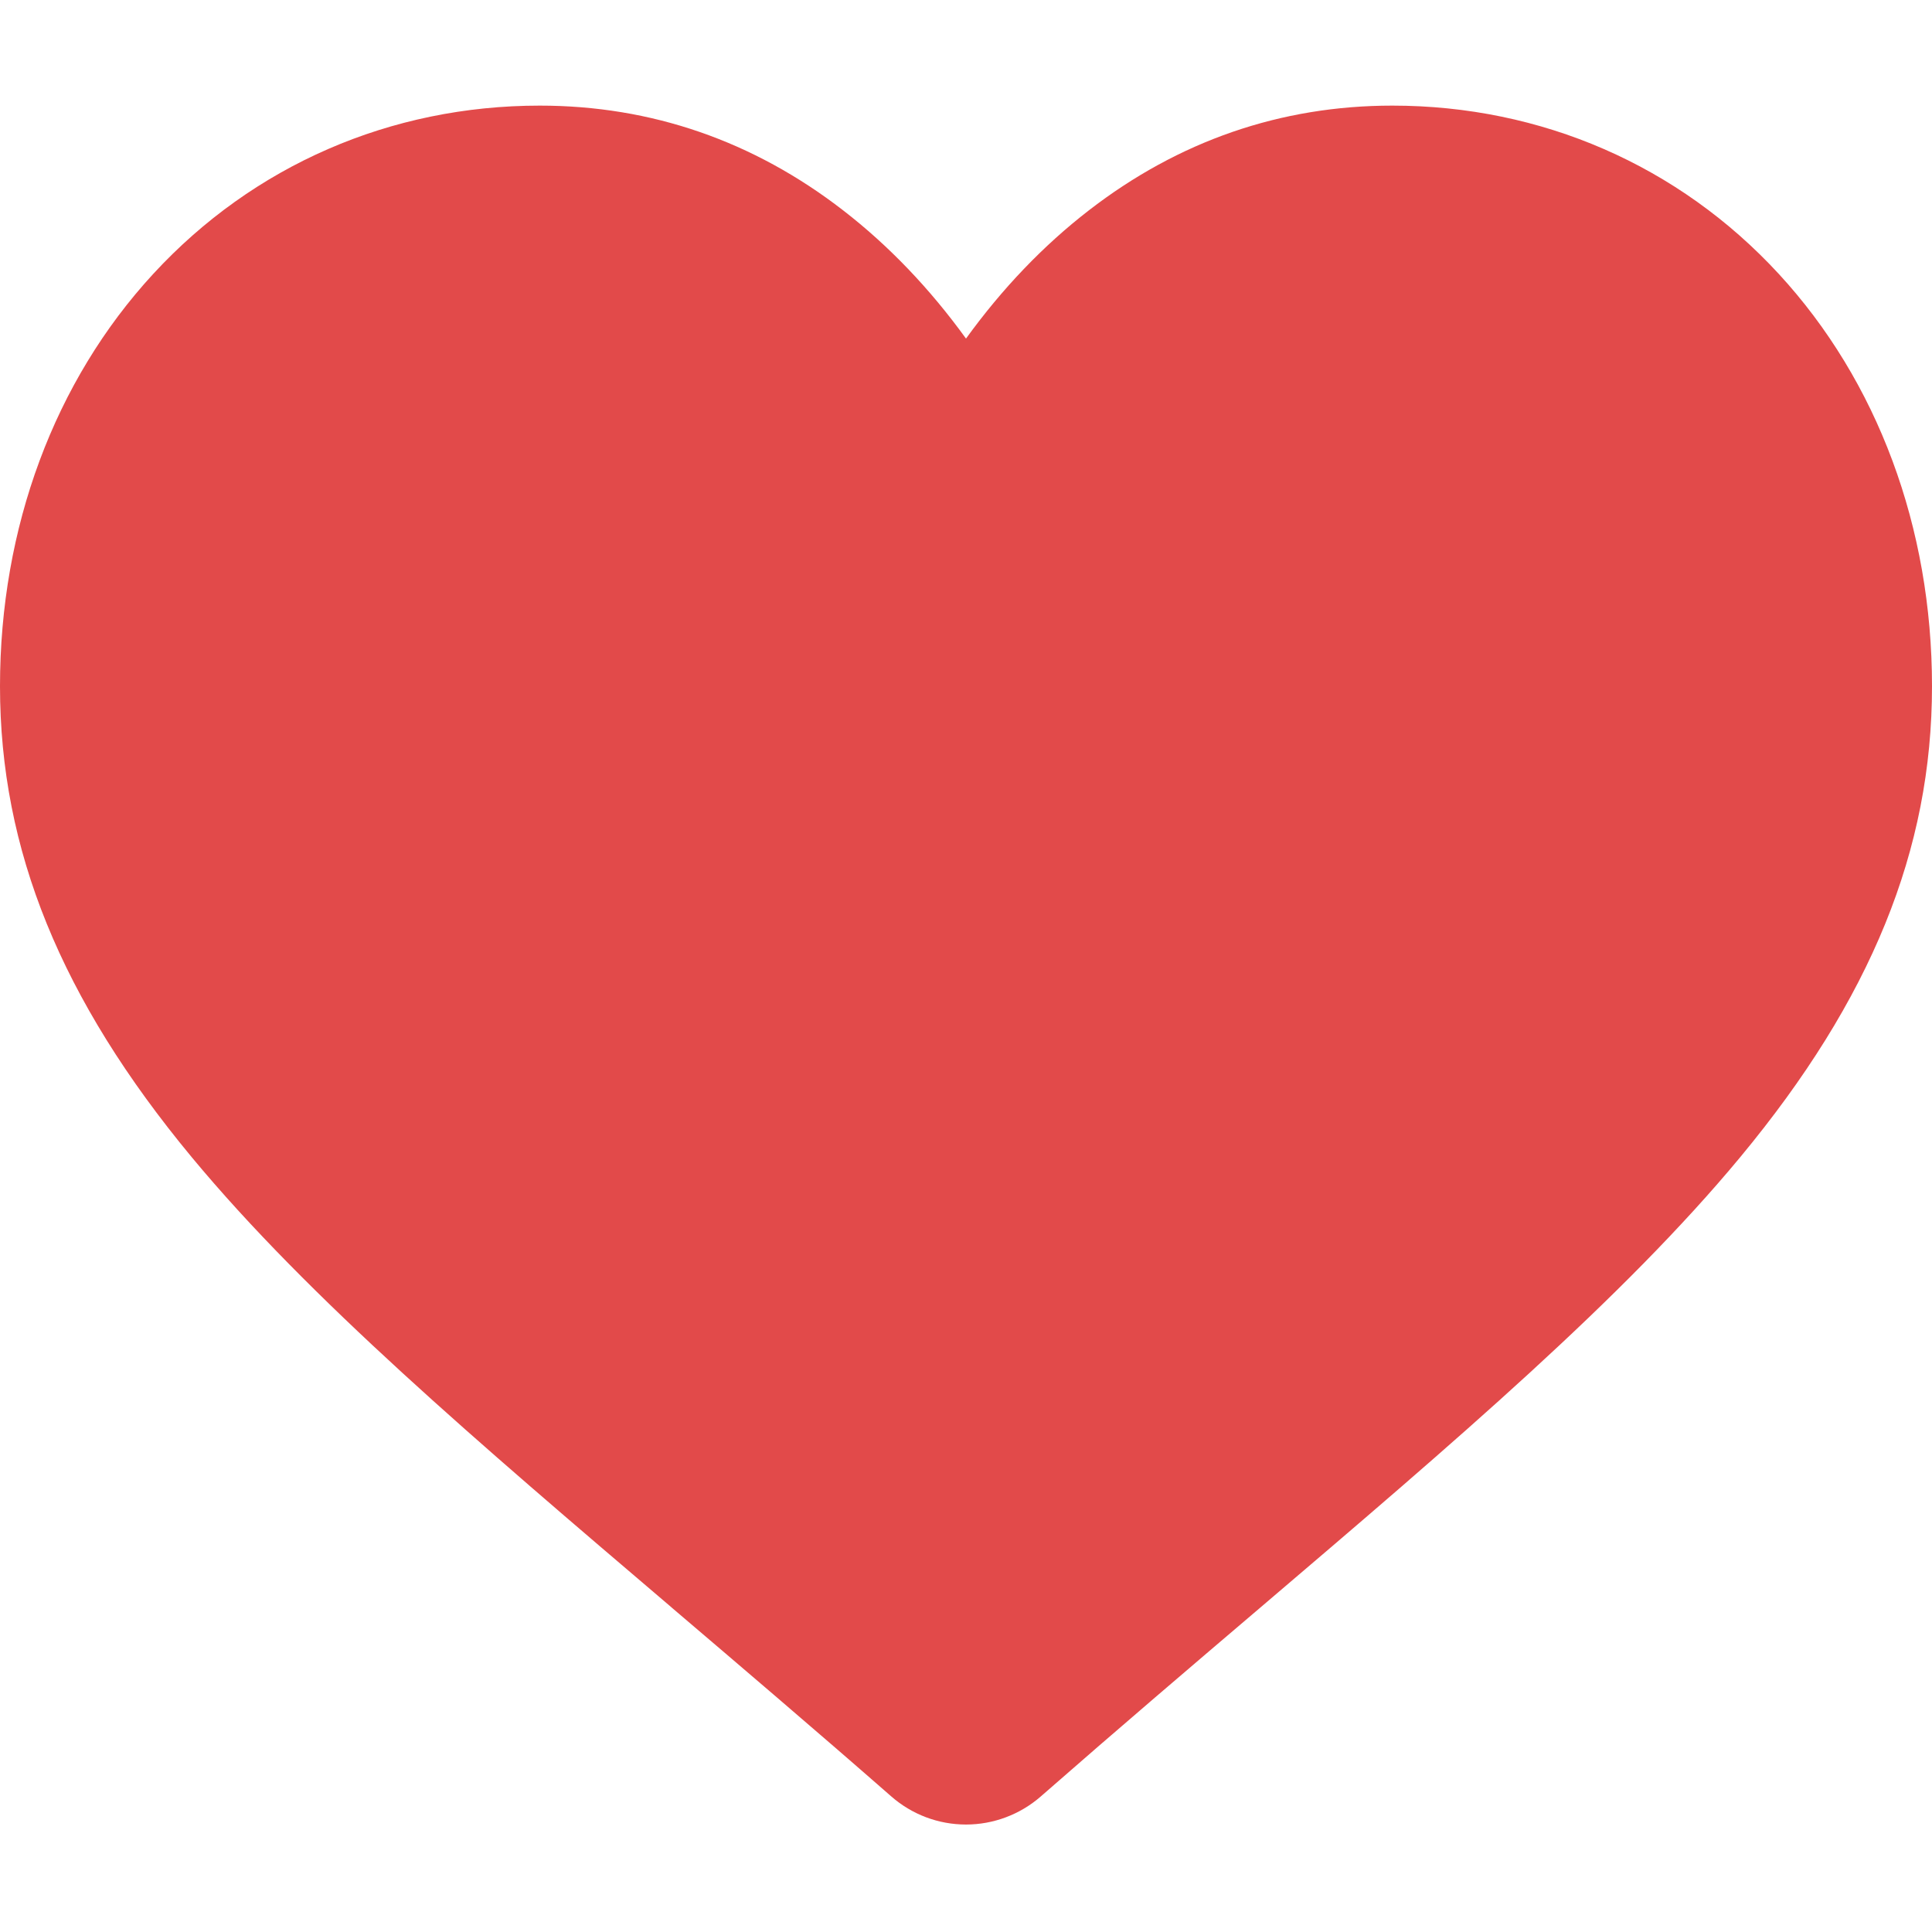
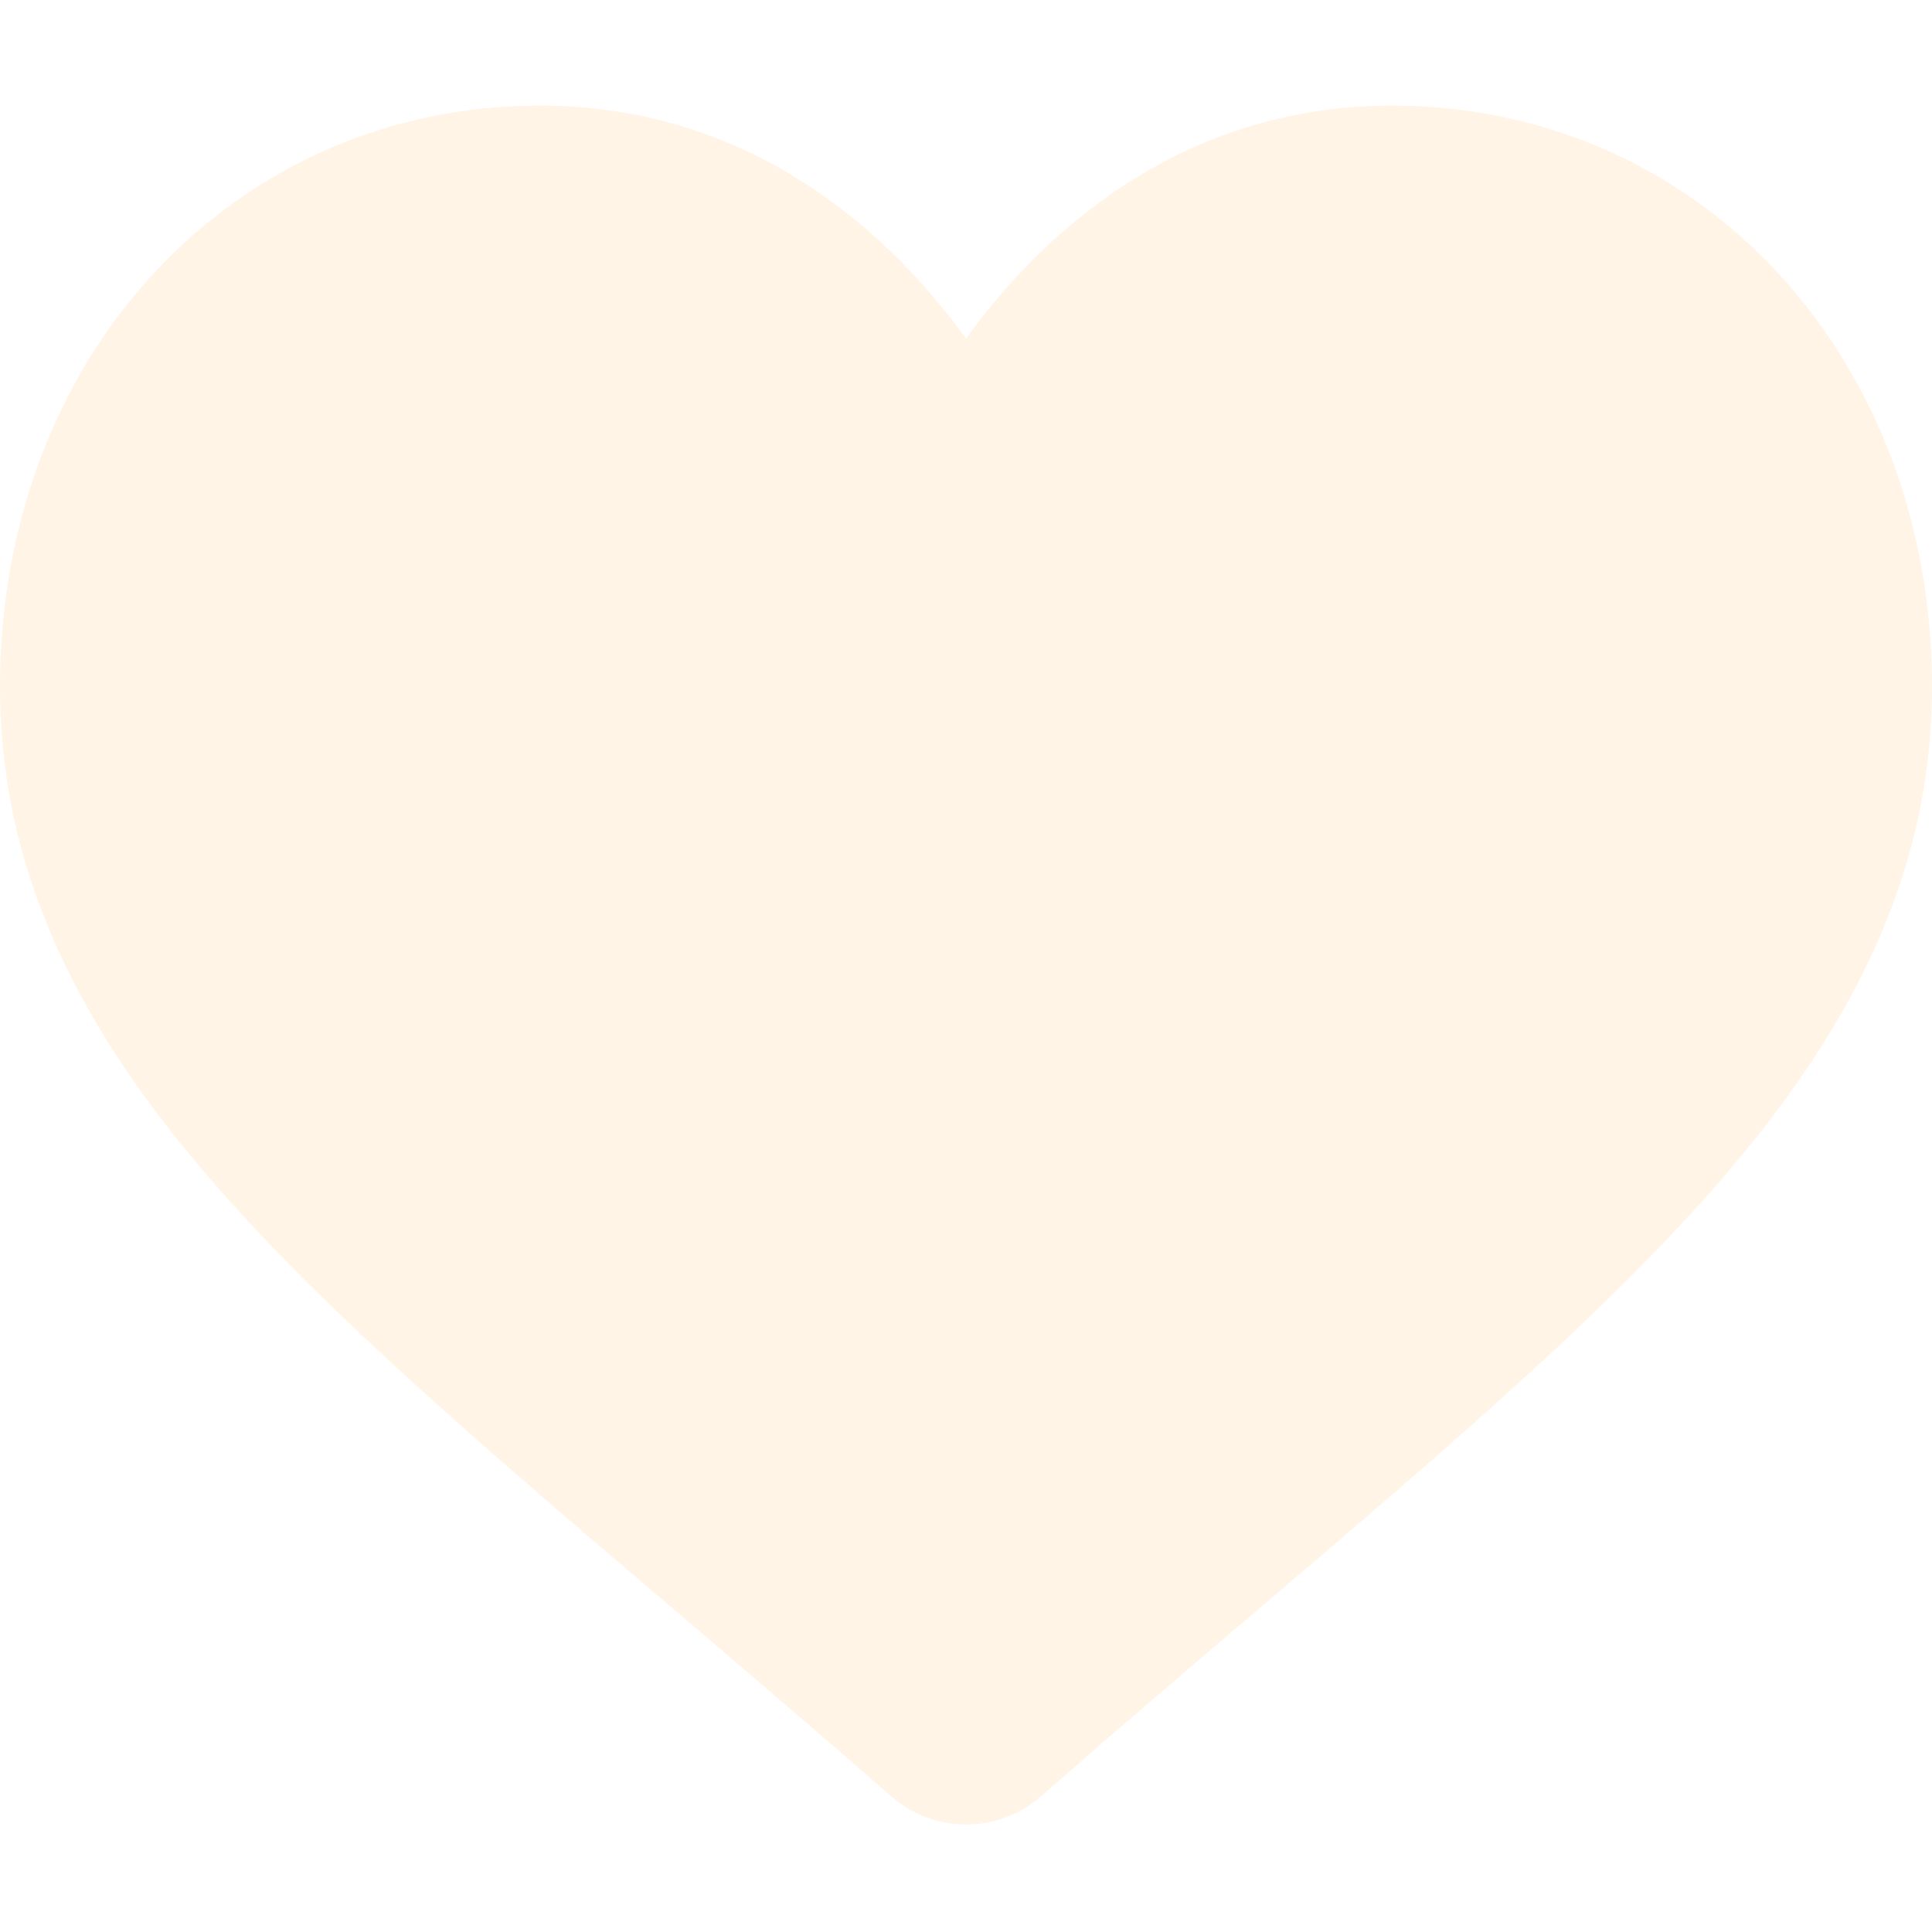
<svg xmlns="http://www.w3.org/2000/svg" width="24" height="24" viewBox="0 0 24 24" fill="none">
-   <path d="M12 22.665C11.658 22.665 11.329 22.541 11.072 22.316C10.103 21.468 9.168 20.672 8.343 19.969L8.339 19.965C5.921 17.905 3.833 16.125 2.38 14.373C0.756 12.413 0 10.555 0 8.525C0 6.553 0.676 4.734 1.904 3.402C3.146 2.055 4.851 1.312 6.705 1.312C8.09 1.312 9.359 1.75 10.475 2.614C11.039 3.05 11.55 3.584 12 4.206C12.45 3.584 12.961 3.05 13.525 2.614C14.642 1.75 15.91 1.312 17.296 1.312C19.149 1.312 20.854 2.055 22.096 3.402C23.324 4.734 24 6.553 24 8.525C24 10.555 23.244 12.413 21.62 14.372C20.167 16.125 18.079 17.905 15.662 19.965C14.835 20.669 13.899 21.467 12.928 22.317C12.671 22.541 12.341 22.665 12 22.665Z" fill="#E24A4A" />
+   <path d="M12 22.665C11.658 22.665 11.329 22.541 11.072 22.316C10.103 21.468 9.168 20.672 8.343 19.969L8.339 19.965C5.921 17.905 3.833 16.125 2.38 14.373C0.756 12.413 0 10.555 0 8.525C0 6.553 0.676 4.734 1.904 3.402C3.146 2.055 4.851 1.312 6.705 1.312C8.09 1.312 9.359 1.75 10.475 2.614C11.039 3.05 11.55 3.584 12 4.206C12.45 3.584 12.961 3.05 13.525 2.614C14.642 1.75 15.91 1.312 17.296 1.312C19.149 1.312 20.854 2.055 22.096 3.402C23.324 4.734 24 6.553 24 8.525C24 10.555 23.244 12.413 21.62 14.372C20.167 16.125 18.079 17.905 15.662 19.965C14.835 20.669 13.899 21.467 12.928 22.317C12.671 22.541 12.341 22.665 12 22.665Z" fill="#FFF4E6" />
</svg>
